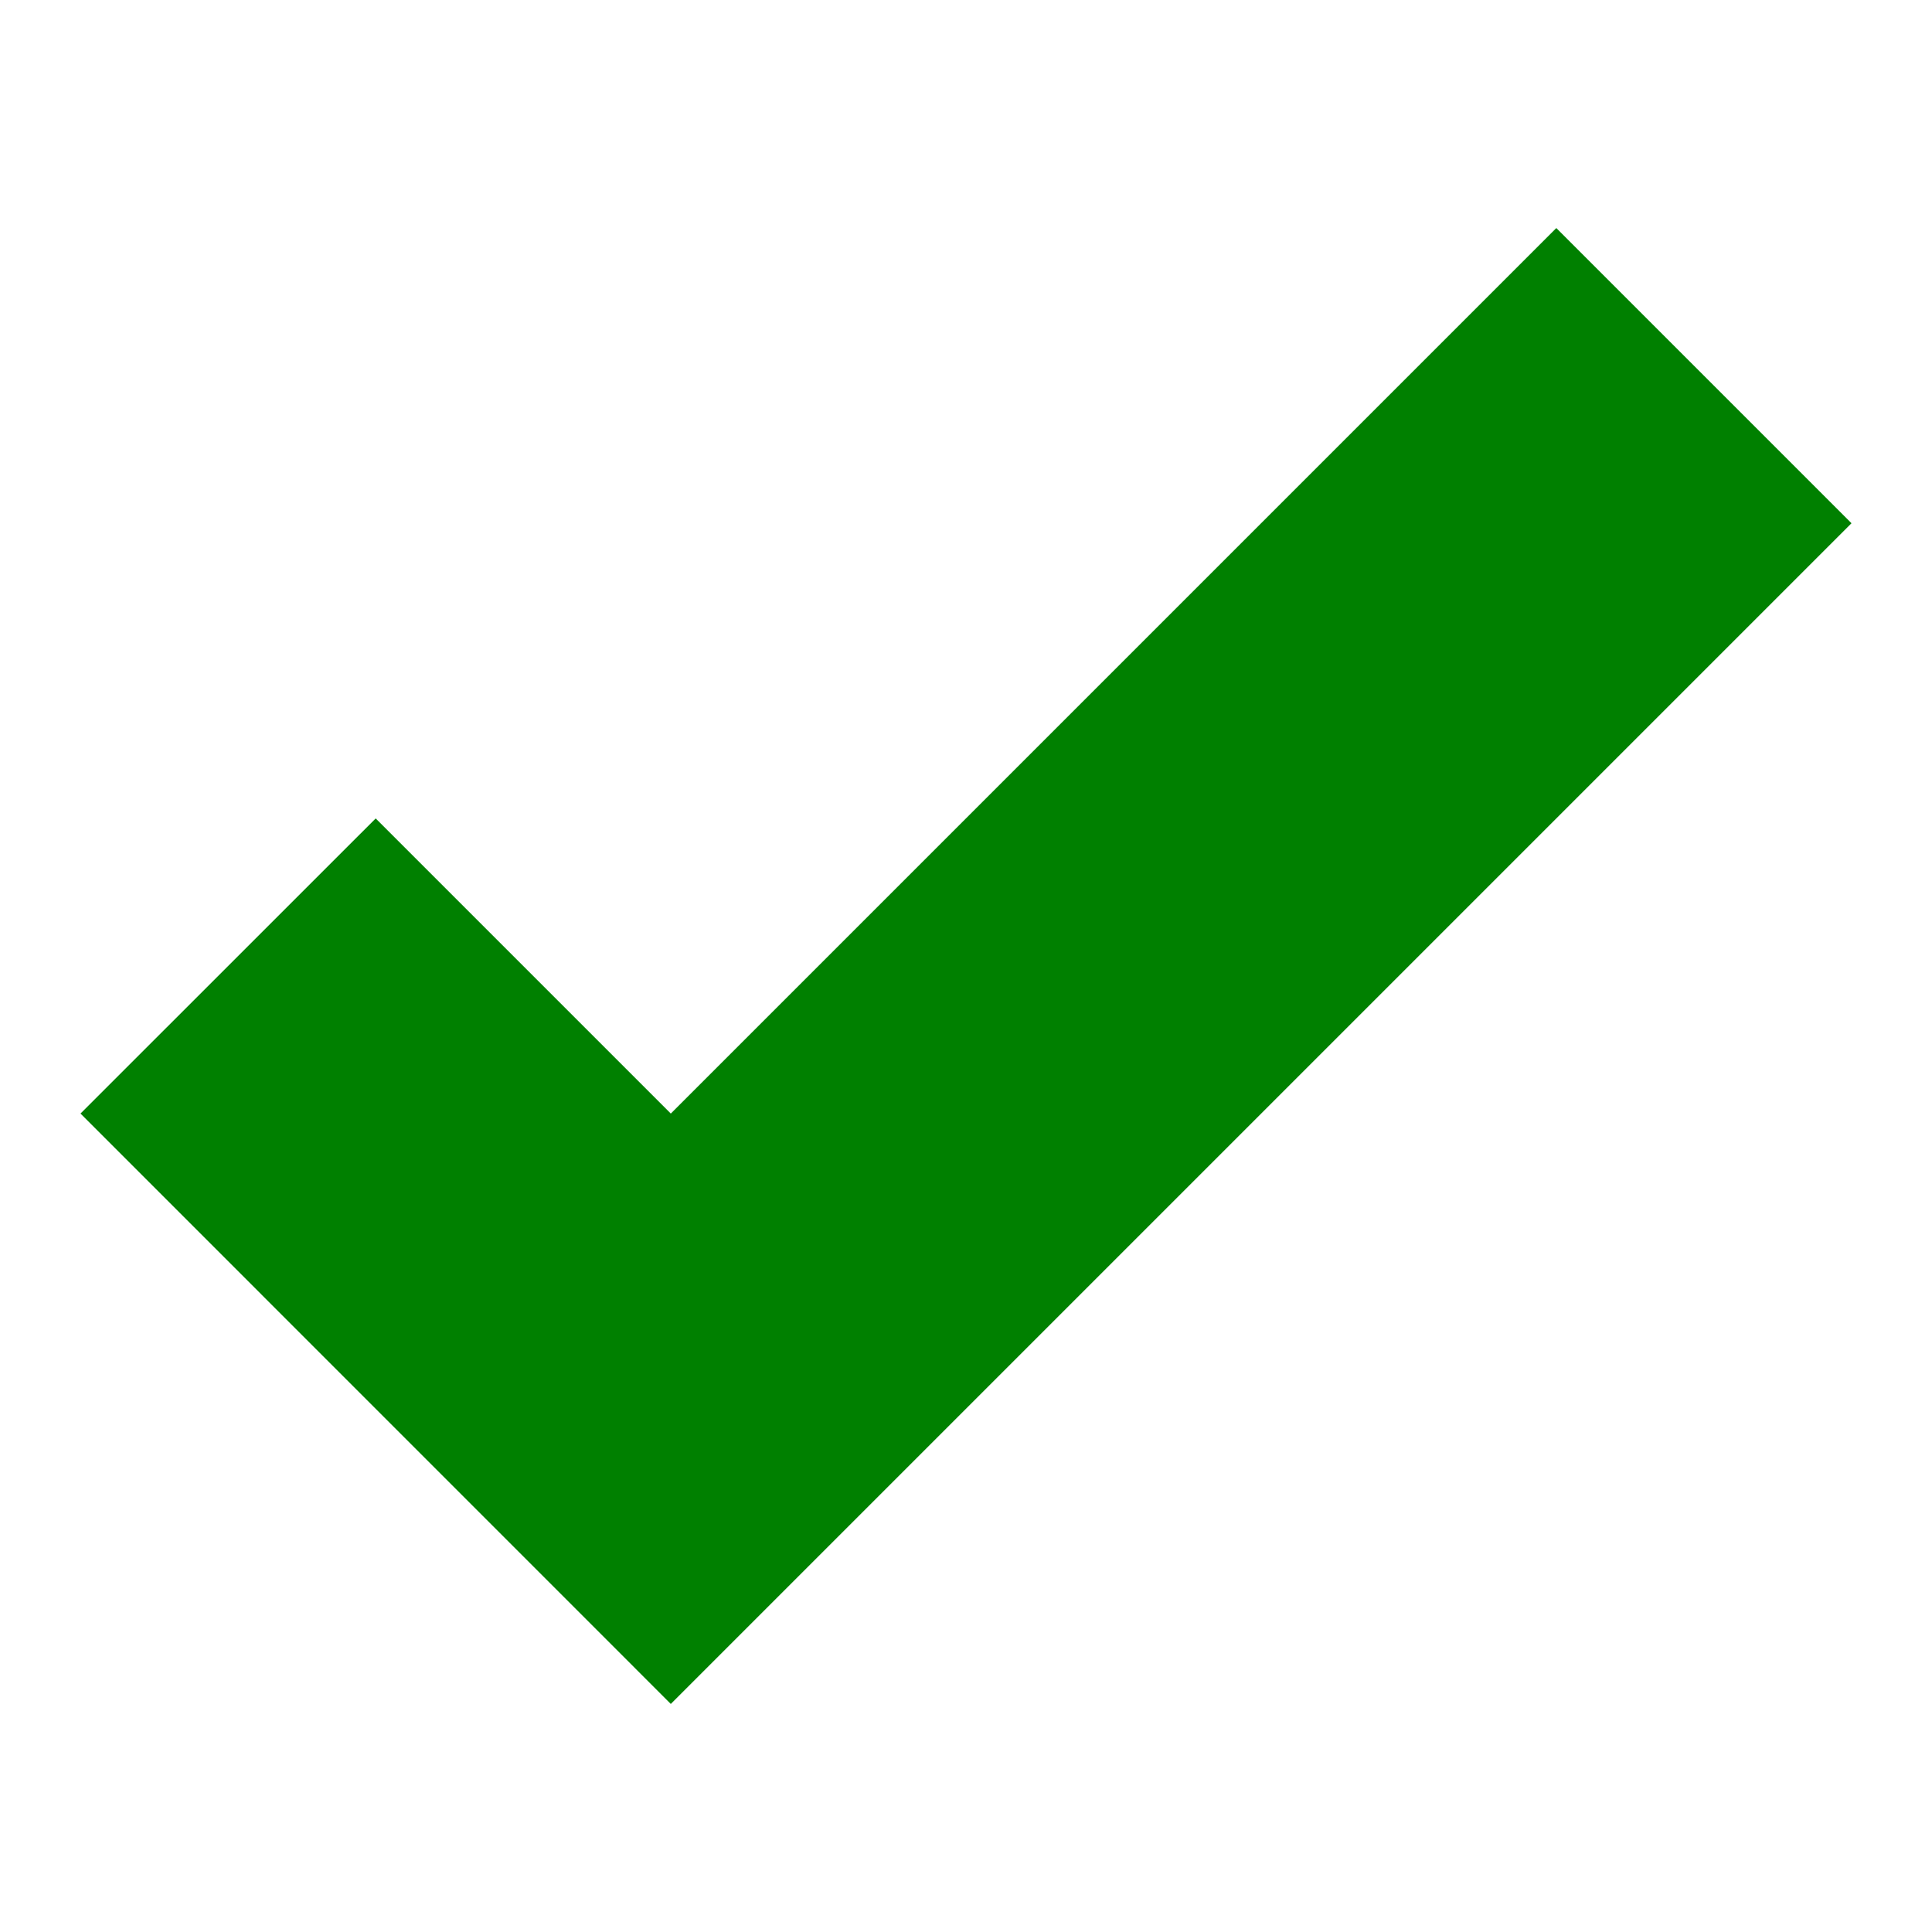
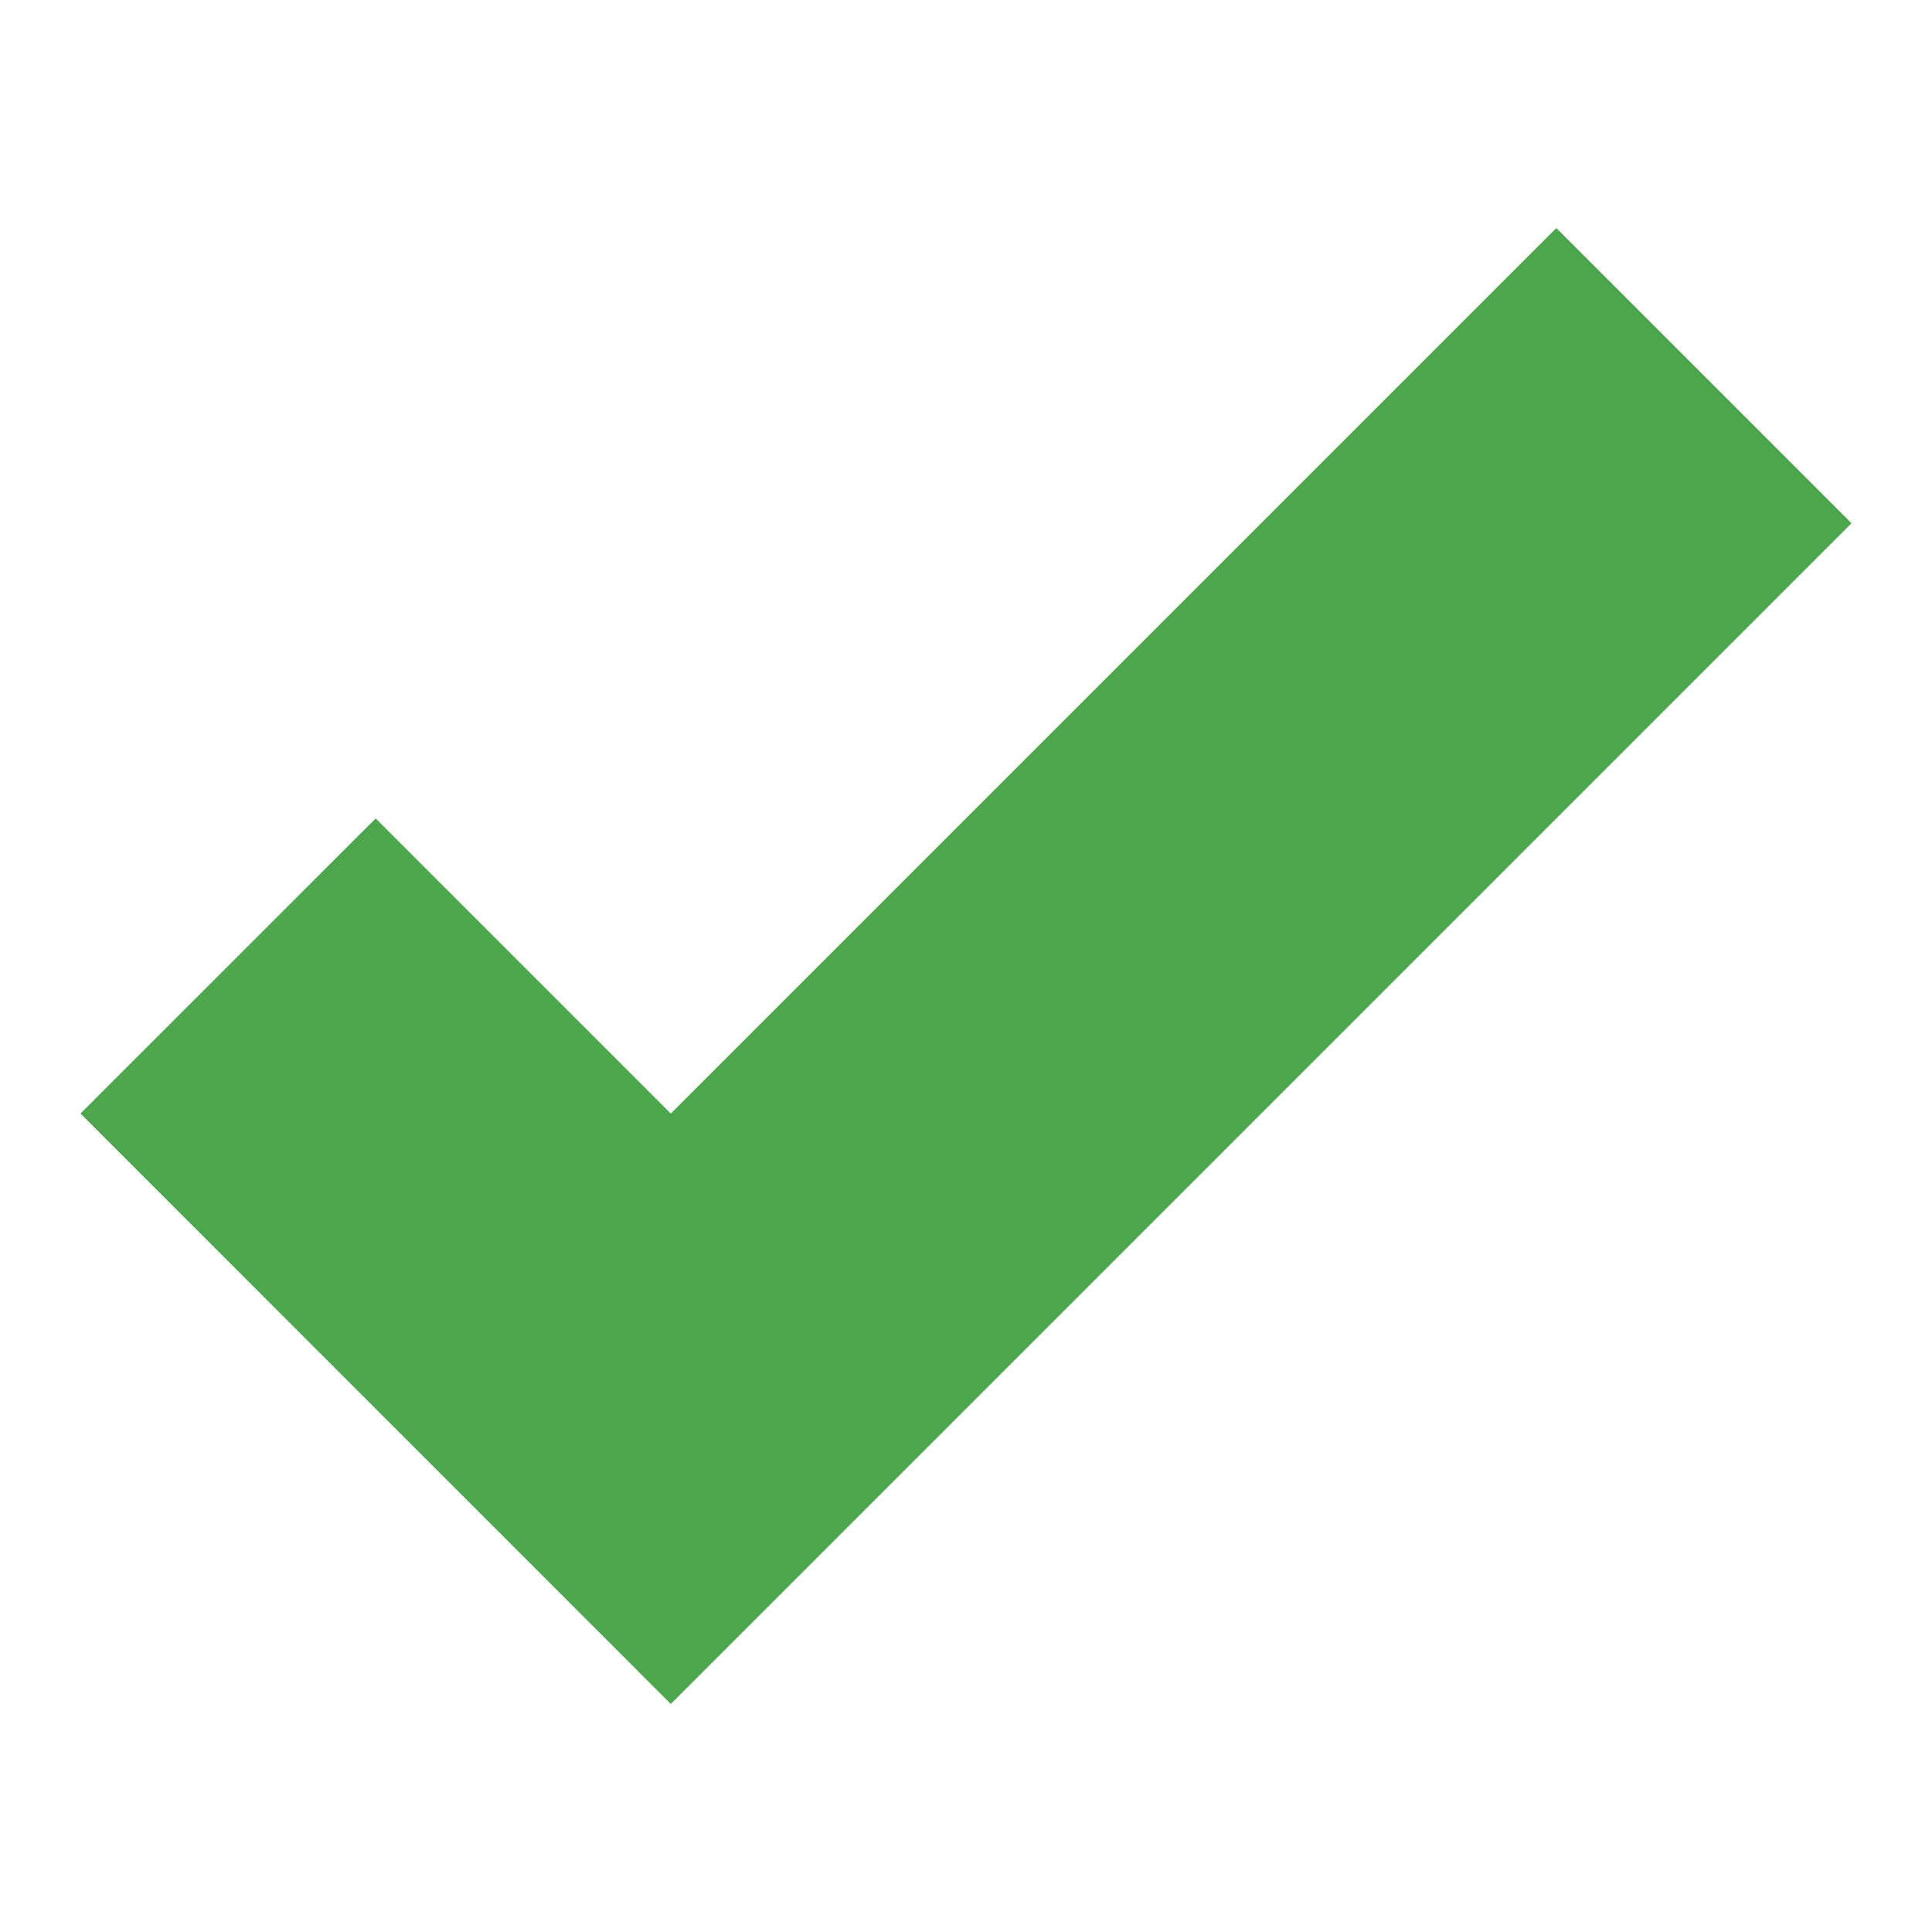
<svg xmlns="http://www.w3.org/2000/svg" width="24px" height="24px" viewBox="0 0 24 24" version="1.1" id="SVGRoot">
  <defs id="defs815" />
  <g id="layer1">
-     <path id="path2996-6" d="M 4.667,10.167 8.333,13.833 19.333,2.833 23,6.5 8.333,21.167 1,13.833 Z" style="opacity:1;fill:#008000;fill-opacity:1;stroke:none;stroke-width:2.309" />
+     <path id="path2996-6" d="M 4.667,10.167 8.333,13.833 19.333,2.833 23,6.5 8.333,21.167 1,13.833 Z" style="opacity:0.7;fill:#008000;fill-opacity:1;stroke:none;stroke-width:2.309" />
  </g>
</svg>
